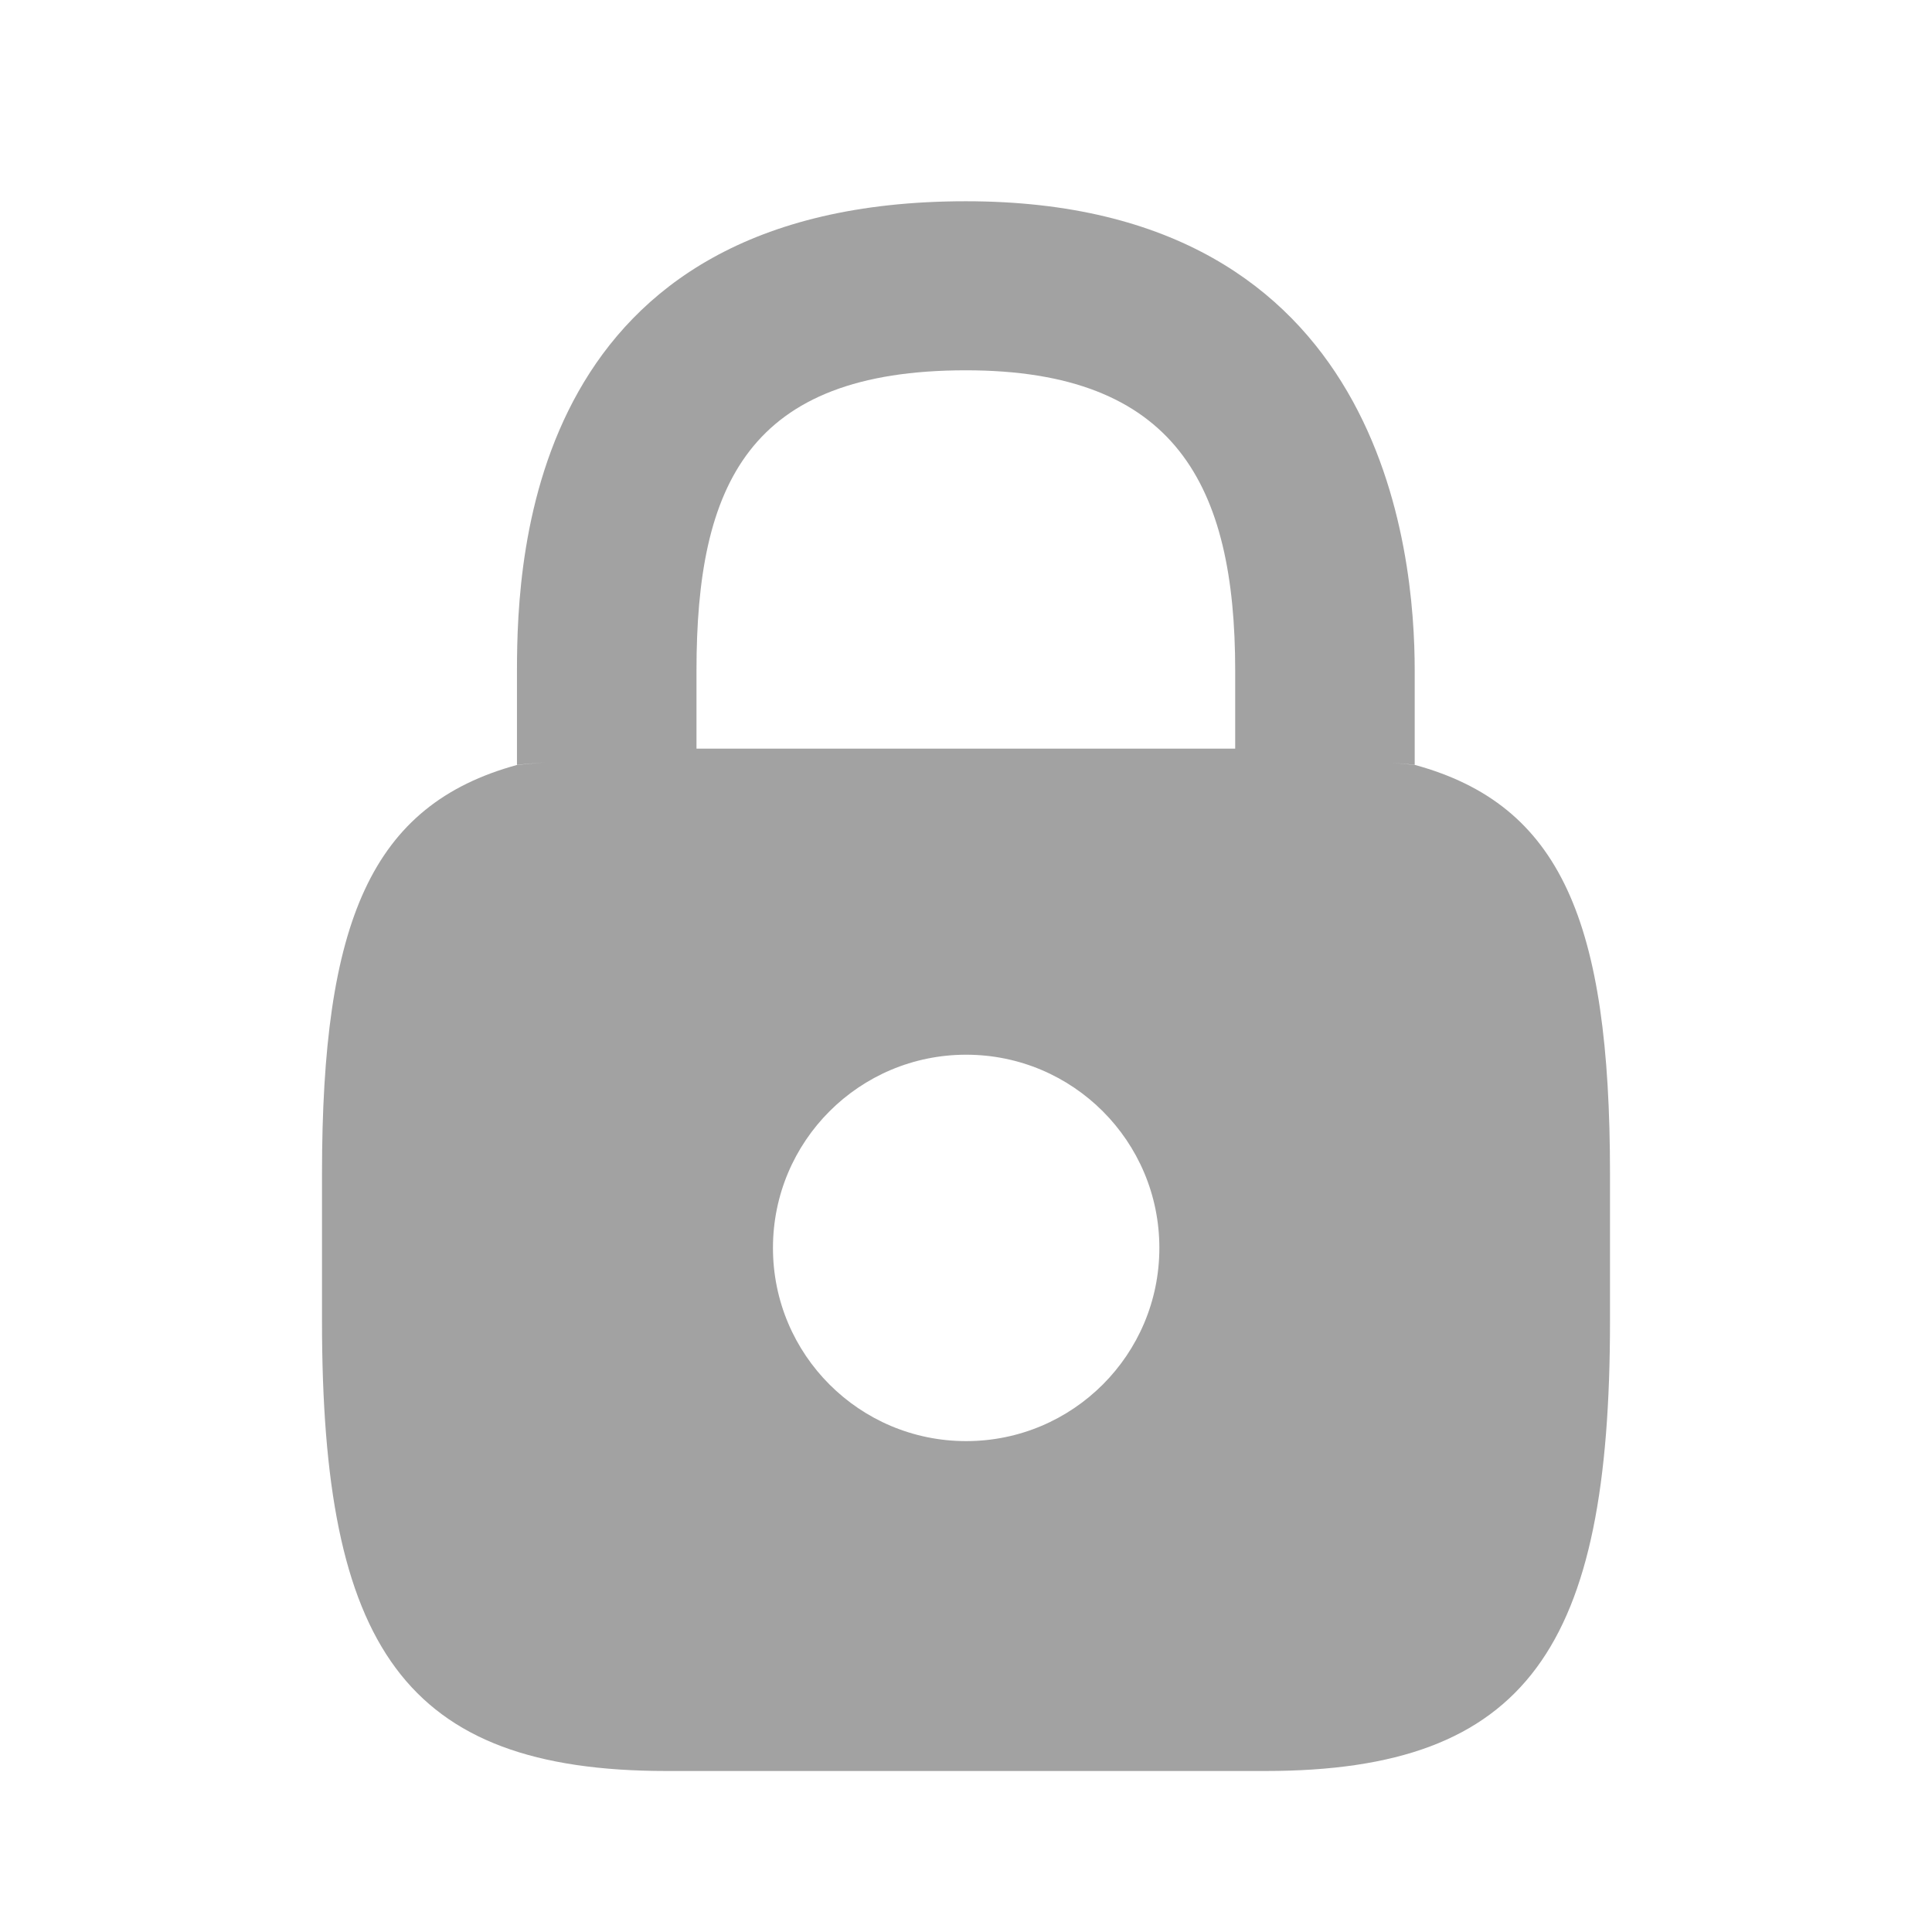
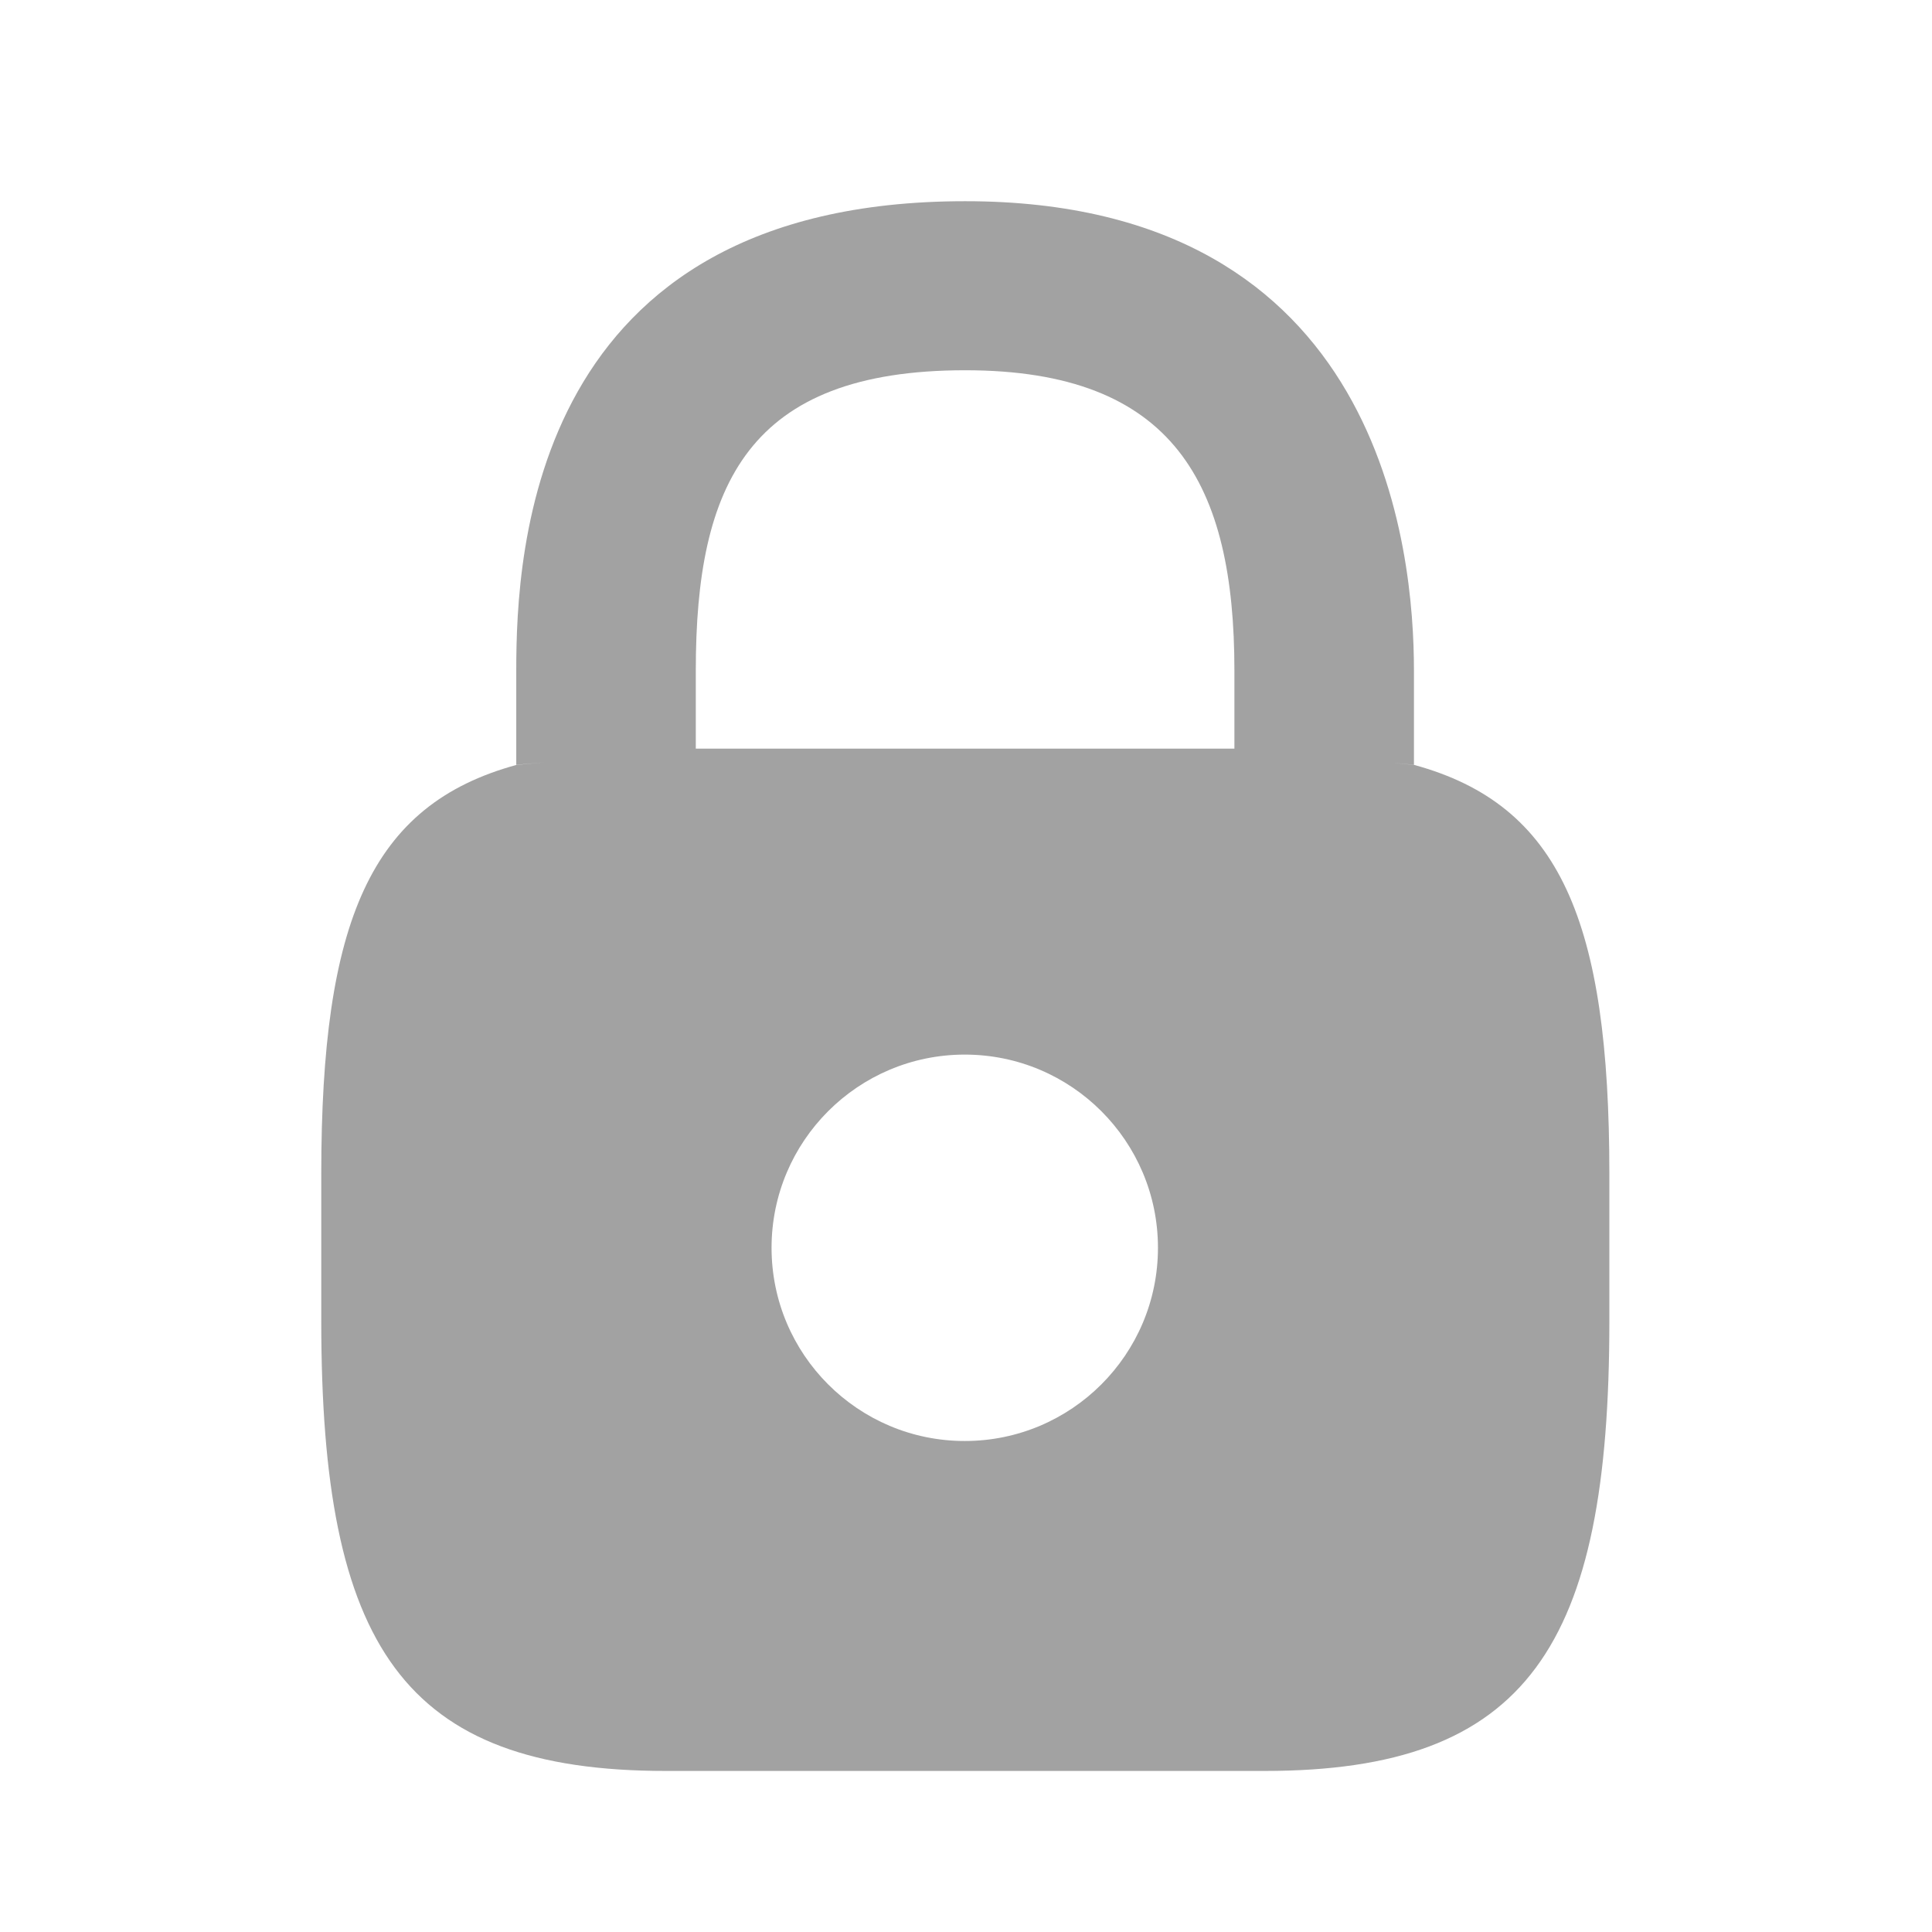
- <svg xmlns="http://www.w3.org/2000/svg" width="12" height="12" viewBox="0 0 12 12" fill="none">
-   <path opacity="0.4" fill-rule="evenodd" clip-rule="evenodd" d="M8.787 4.75V4.165C8.787 3.43 8.6 1.25 5.999 1.25C3.3 1.25 3.211 3.43 3.211 4.165V4.75L3.388 4.735L3.212 4.751C2.305 4.999 2 5.723 2 7.29V8.207C2 10.224 2.506 11 4.141 11H7.859C9.494 11 10 10.224 10 8.207V7.29C10 5.723 9.695 4.999 8.788 4.751L8.643 4.738L8.787 4.75ZM4.326 4.165V4.65L7.672 4.65V4.165C7.672 3.011 7.3 2.3 5.999 2.3C4.65 2.3 4.326 3.011 4.326 4.165ZM6.001 8.951C6.664 8.951 7.201 8.414 7.201 7.751C7.201 7.088 6.664 6.551 6.001 6.551C5.338 6.551 4.801 7.088 4.801 7.751C4.801 8.414 5.338 8.951 6.001 8.951Z" fill="#171717" />
+ <svg xmlns="http://www.w3.org/2000/svg" width="14" height="14" viewBox="0 0 14 14" fill="none">
+   <path opacity="0.4" fill-rule="evenodd" clip-rule="evenodd" d="M10.246 5.542V4.859C10.246 4.001 10.028 1.458 6.994 1.458C3.845 1.458 3.741 4.001 3.741 4.859V5.542L3.948 5.524L3.742 5.543C2.684 5.832 2.328 6.676 2.328 8.505V9.575C2.328 11.927 2.918 12.833 4.826 12.833H9.163C11.072 12.833 11.662 11.927 11.662 9.575V8.505C11.662 6.676 11.306 5.832 10.248 5.543L10.079 5.527L10.246 5.542ZM5.042 4.859V5.425L8.945 5.425V4.859C8.945 3.512 8.511 2.683 6.994 2.683C5.42 2.683 5.042 3.512 5.042 4.859ZM6.991 10.442C7.764 10.442 8.391 9.815 8.391 9.042C8.391 8.269 7.764 7.642 6.991 7.642C6.218 7.642 5.591 8.269 5.591 9.042C5.591 9.815 6.218 10.442 6.991 10.442Z" fill="#171717" />
</svg>
